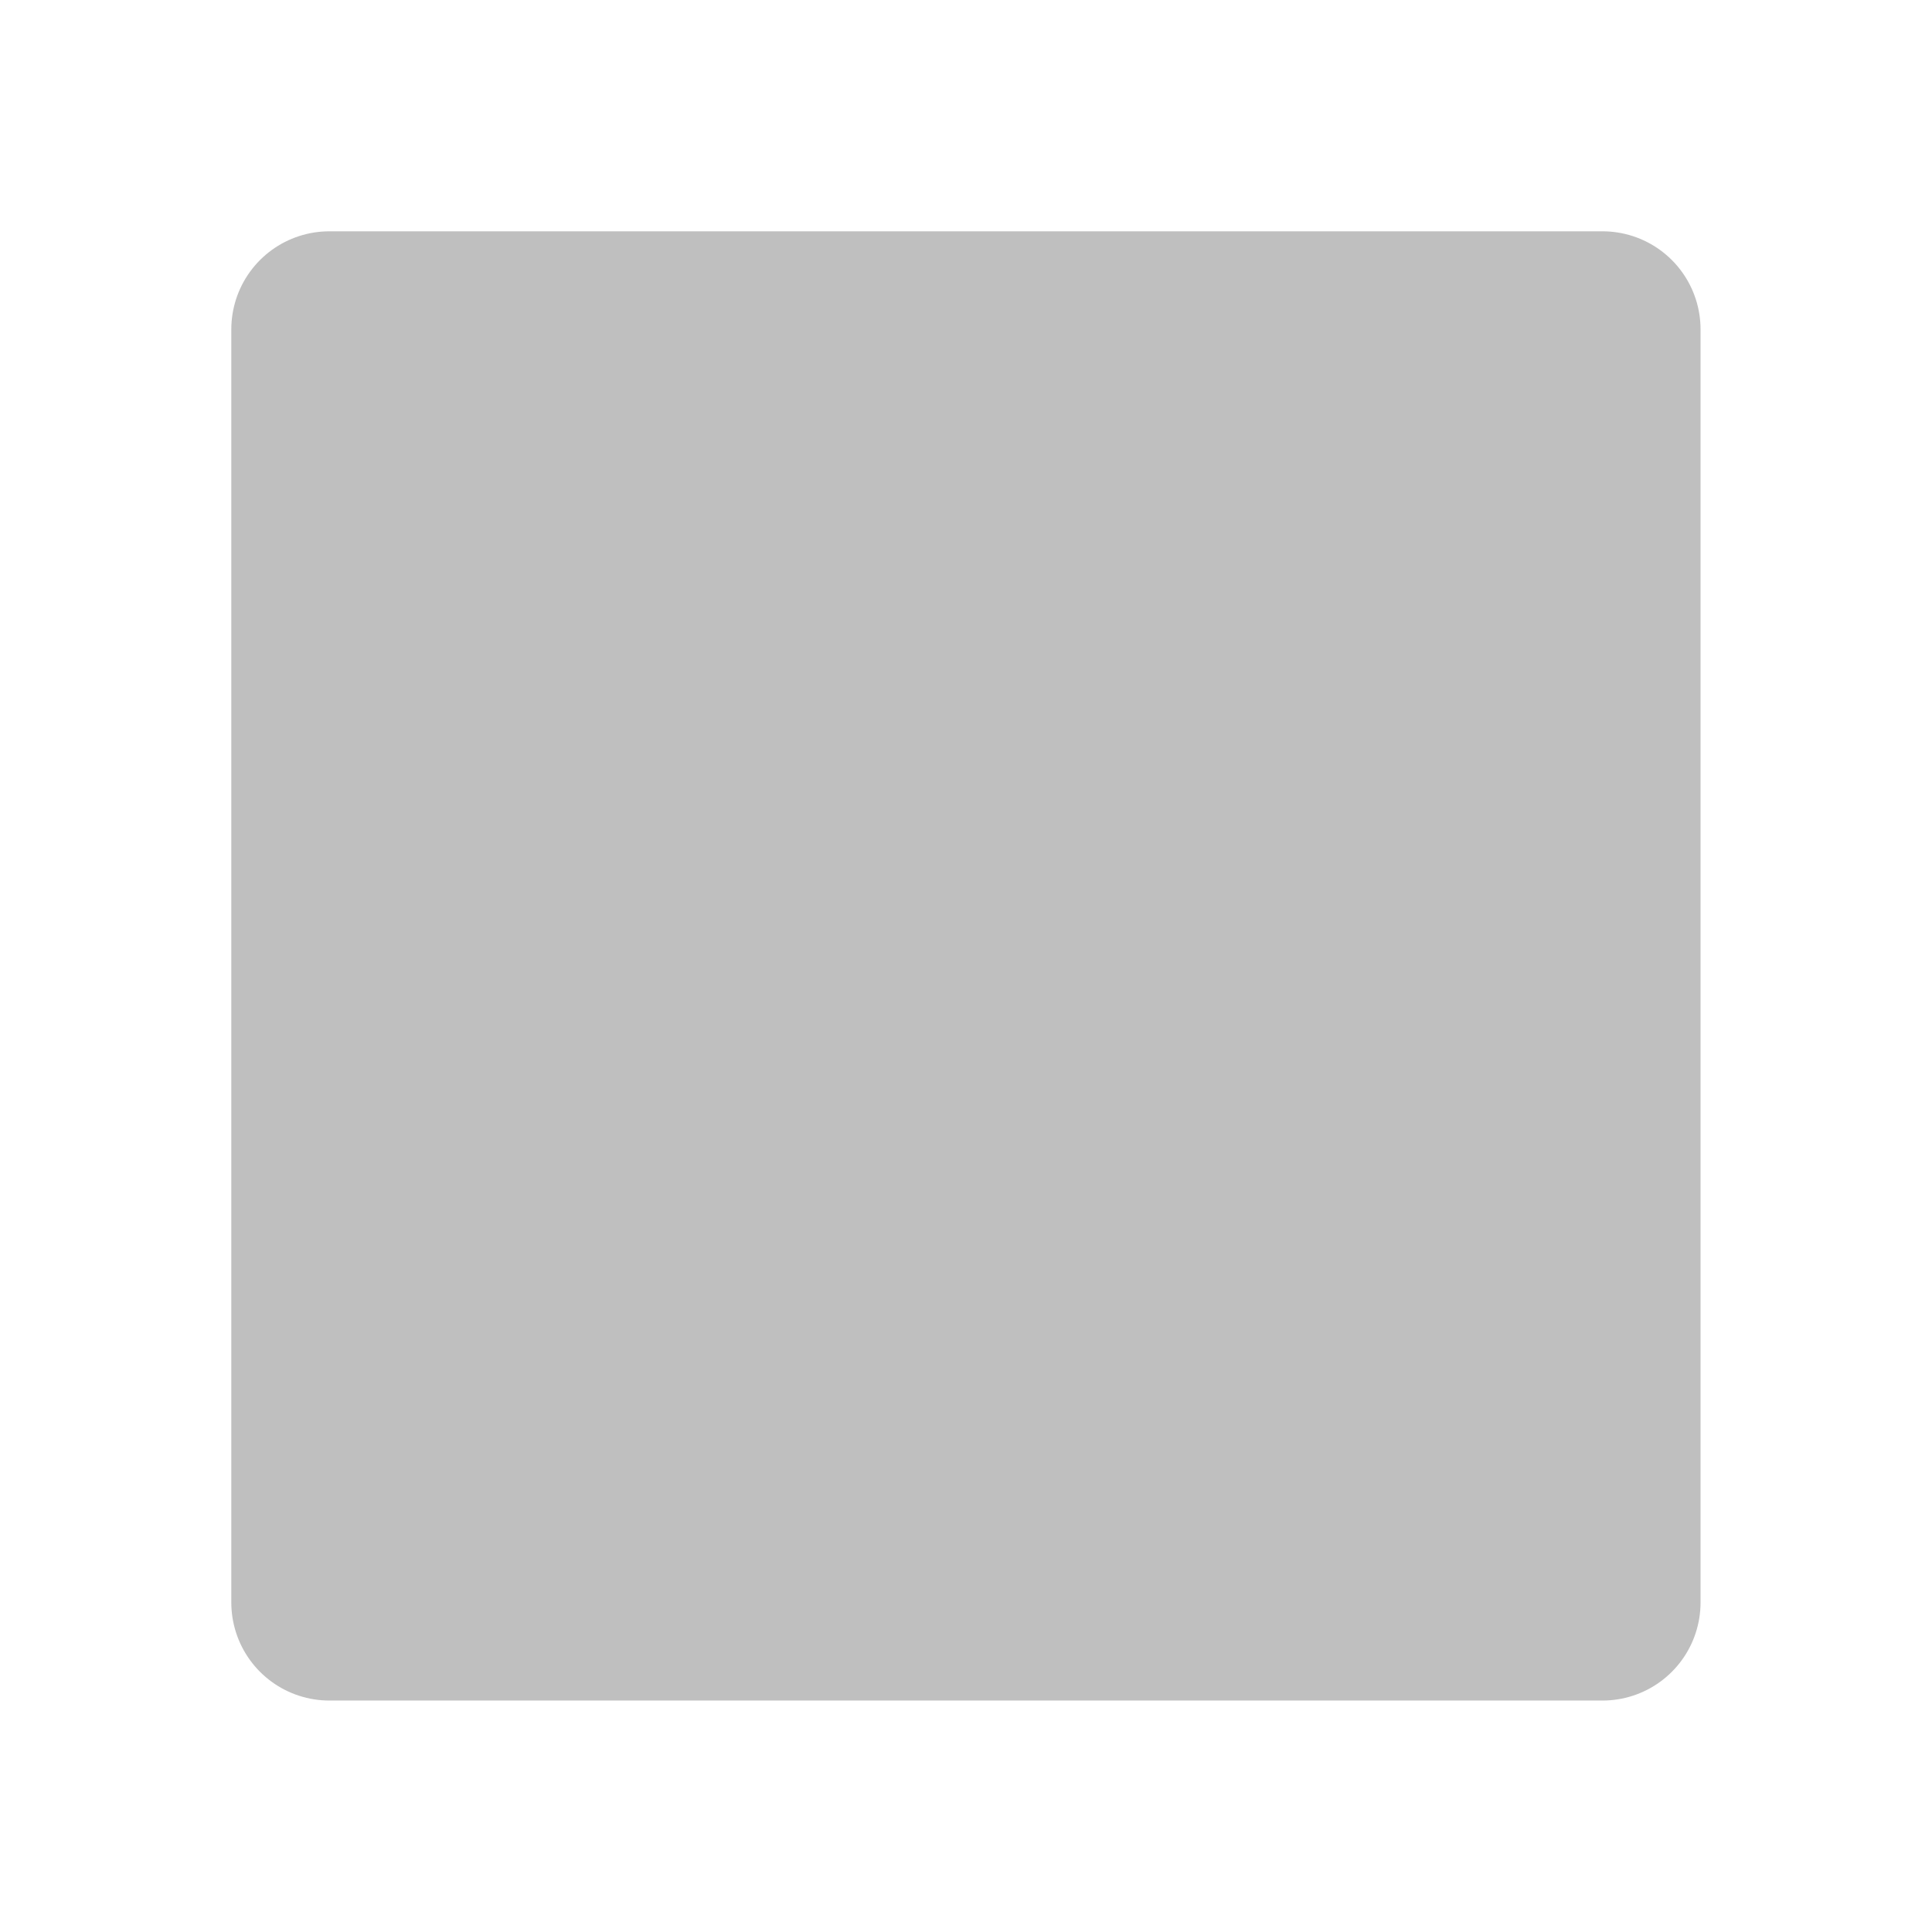
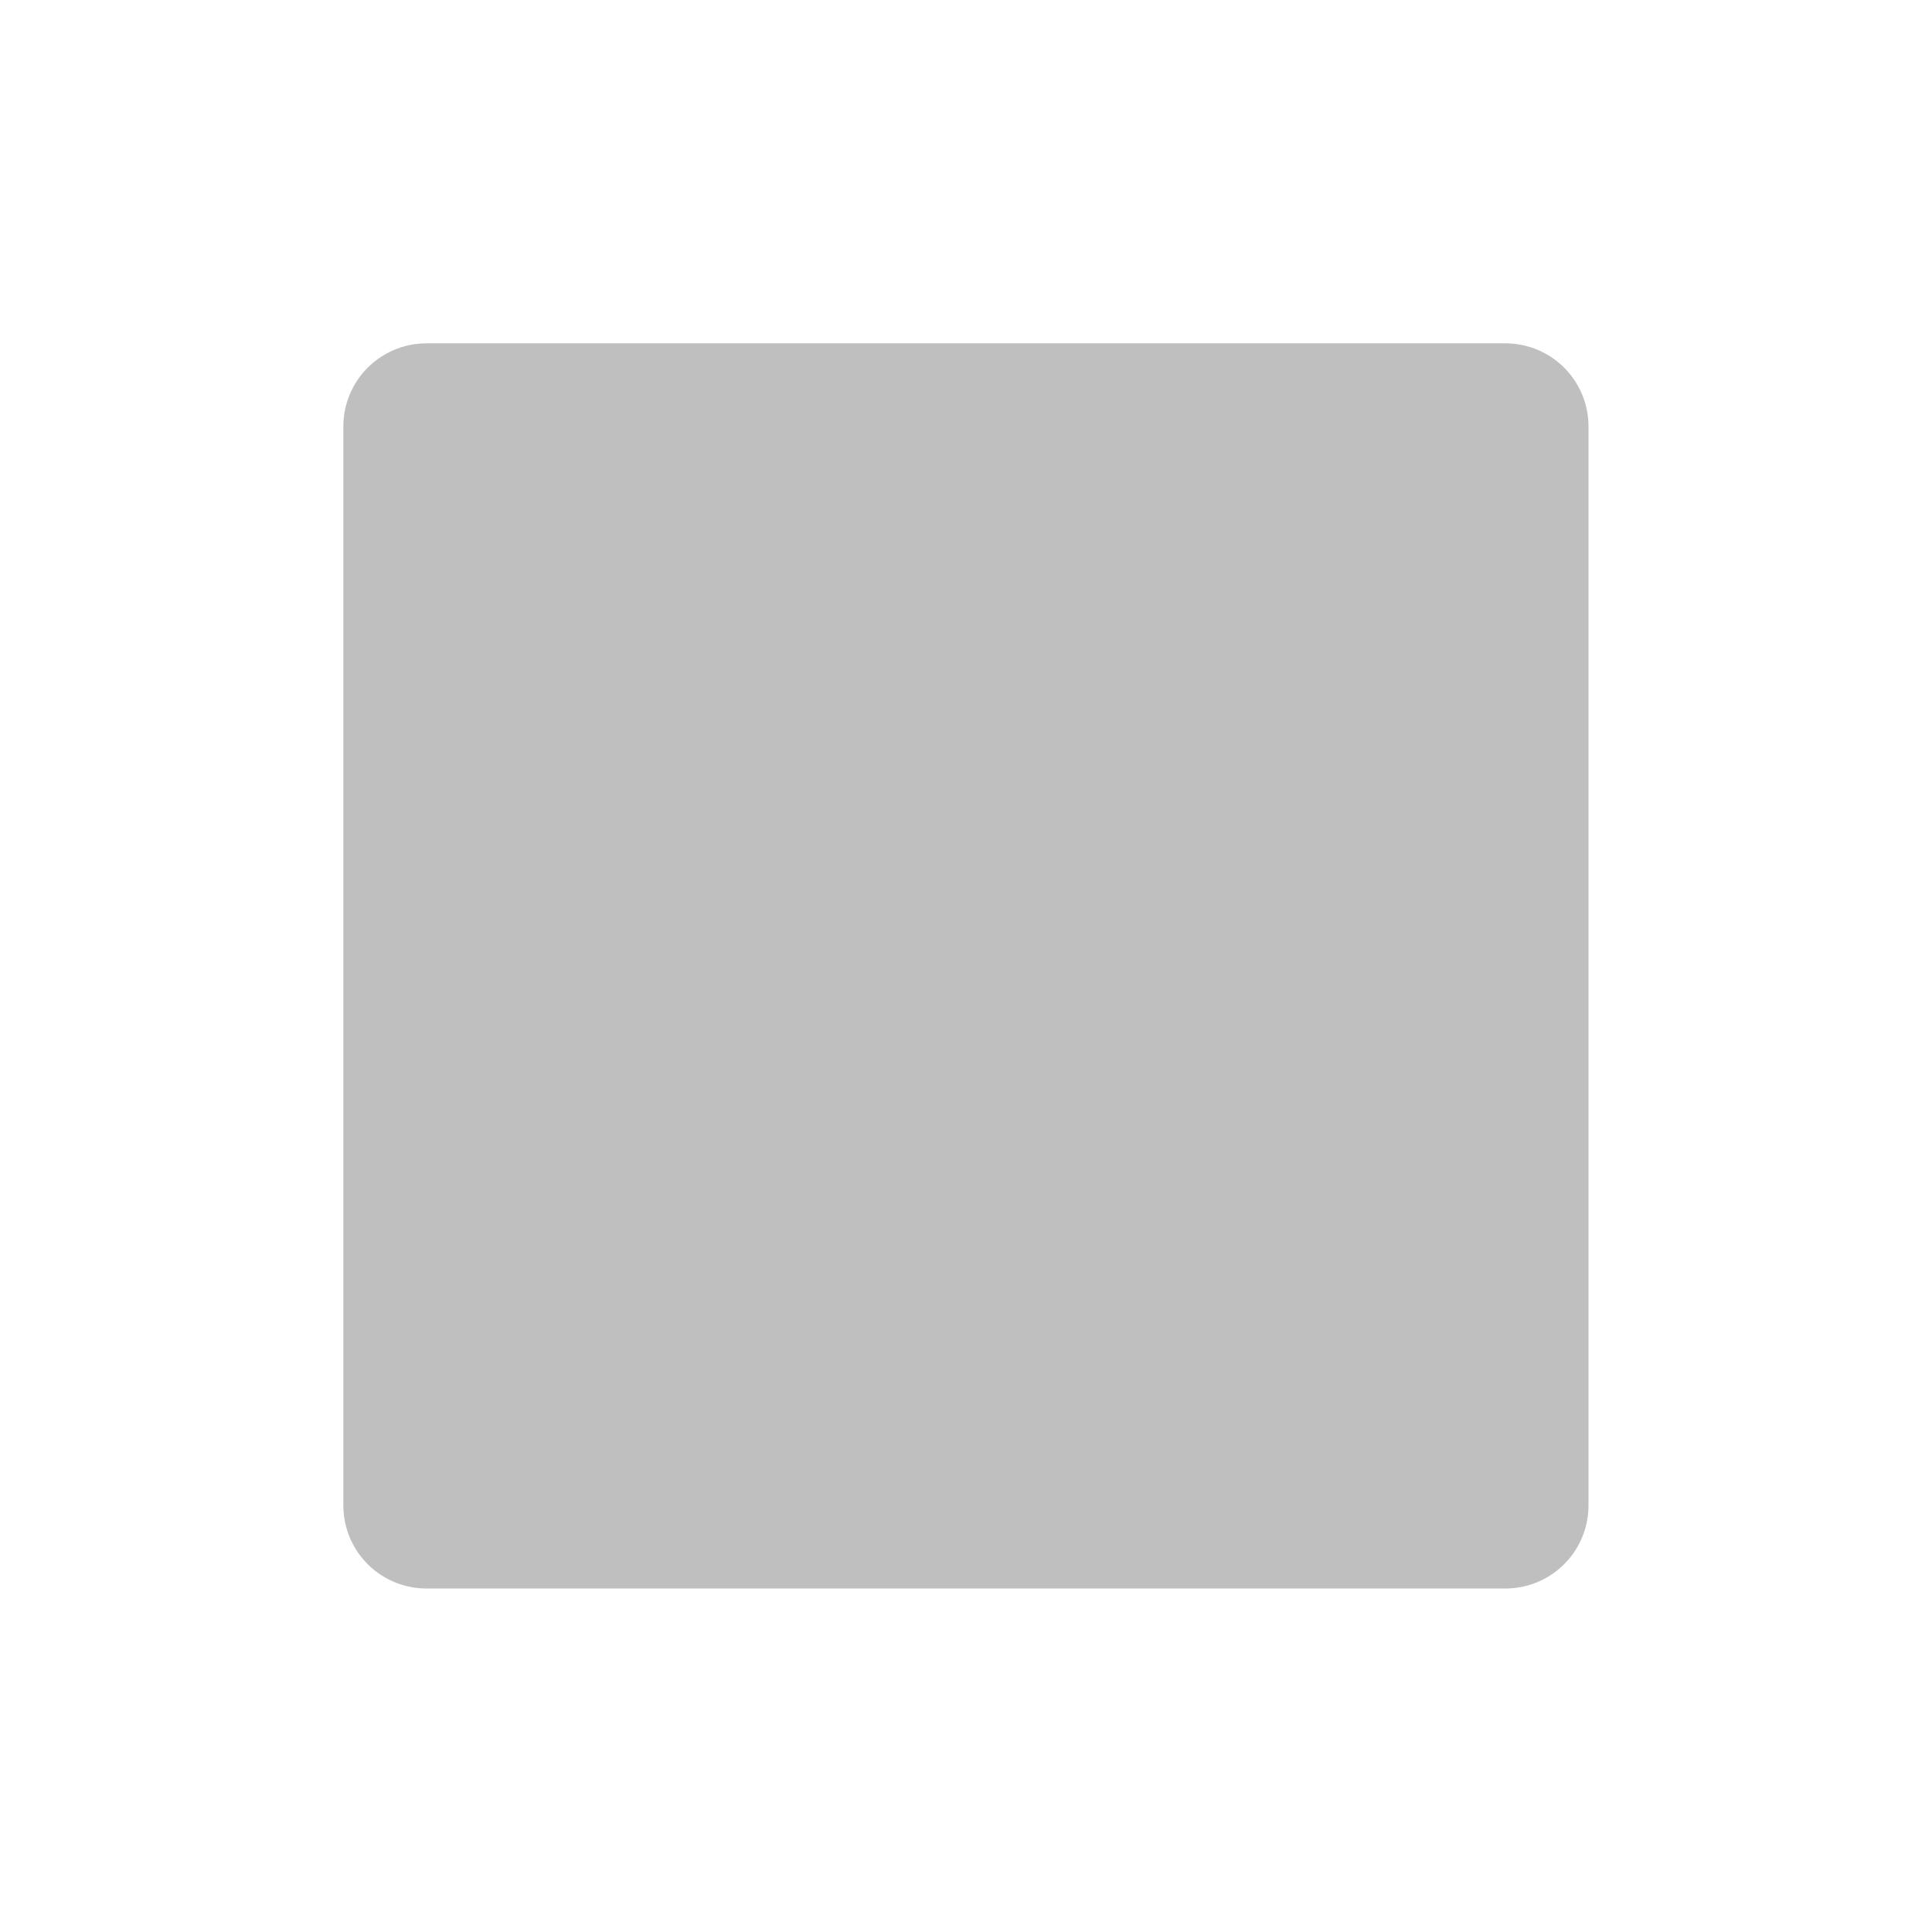
<svg xmlns="http://www.w3.org/2000/svg" width="48" height="48" viewBox="0 0 12.7 12.7" version="1.1" id="svg5">
  <defs id="defs2">
    <linearGradient id="linearGradient14472">
      <stop style="stop-color:#ff0000;stop-opacity:1;" offset="0" id="stop14470" />
    </linearGradient>
    <marker style="overflow:visible" id="Tail" refX="0.0" refY="0.0" orient="auto">
      <g transform="scale(-1.2)" id="g6361">
        <path style="fill:none;fill-rule:evenodd;stroke:context-stroke;stroke-width:0.8;stroke-linecap:round" d="M -3.805,-3.959 L 0.544,0" id="path6349" />
        <path style="fill:none;fill-rule:evenodd;stroke:context-stroke;stroke-width:0.8;stroke-linecap:round" d="M -1.287,-3.959 L 3.062,0" id="path6351" />
        <path style="fill:none;fill-rule:evenodd;stroke:context-stroke;stroke-width:0.8;stroke-linecap:round" d="M 1.305,-3.959 L 5.654,0" id="path6353" />
        <path style="fill:none;fill-rule:evenodd;stroke:context-stroke;stroke-width:0.8;stroke-linecap:round" d="M -3.805,4.178 L 0.544,0.22" id="path6355" />
        <path style="fill:none;fill-rule:evenodd;stroke:context-stroke;stroke-width:0.8;stroke-linecap:round" d="M -1.287,4.178 L 3.062,0.22" id="path6357" />
        <path style="fill:none;fill-rule:evenodd;stroke:context-stroke;stroke-width:0.8;stroke-linecap:round" d="M 1.305,4.178 L 5.654,0.22" id="path6359" />
      </g>
    </marker>
    <linearGradient id="linearGradient5931">
      <stop style="stop-color:#000000;stop-opacity:1;" offset="0" id="stop5929" />
    </linearGradient>
    <filter style="color-interpolation-filters:sRGB" id="filter14046" />
    <filter height="4.355" width="3.551" y="-1.677" x="-1.276" style="color-interpolation-filters:sRGB;" id="filter14074">
      <feGaussianBlur stdDeviation="4" result="result1" id="feGaussianBlur14052" />
      <feComposite in="result1" in2="result1" result="result4" operator="in" id="feComposite14054" />
      <feGaussianBlur stdDeviation="2" result="result6" in="result4" id="feGaussianBlur14056" />
      <feComposite operator="xor" in="result6" in2="result4" result="result8" id="feComposite14058" />
      <feComposite operator="atop" result="fbSourceGraphic" in="result4" in2="result8" id="feComposite14060" />
      <feSpecularLighting specularExponent="10" specularConstant="1.3" surfaceScale="3" lighting-color="rgb(255,255,255)" result="result1" in="fbSourceGraphic" id="feSpecularLighting14064">
        <feDistantLight azimuth="235" elevation="55" id="feDistantLight14062" />
      </feSpecularLighting>
      <feComposite operator="atop" result="result2" in="result1" in2="fbSourceGraphic" id="feComposite14066" />
      <feComposite k3="1" k2="1" operator="arithmetic" result="result4" in="fbSourceGraphic" in2="result2" id="feComposite14068" />
      <feComposite operator="over" in="result4" in2="SourceGraphic" id="feComposite14070" />
      <feBlend mode="multiply" in2="result2" id="feBlend14072" />
    </filter>
+     <marker style="overflow:visible" id="Tail-2" refX="0.0" refY="0.0" orient="auto">
+       <g transform="scale(-1.2)" id="g6361-0">
+         <path style="fill:none;fill-rule:evenodd;stroke:context-stroke;stroke-width:0.8;stroke-linecap:round" d="M -3.805,-3.959 L 0.544,0" id="path6349-1" />
+         <path style="fill:none;fill-rule:evenodd;stroke:context-stroke;stroke-width:0.8;stroke-linecap:round" d="M -1.287,-3.959 L 3.062,0" id="path6351-2" />
+         <path style="fill:none;fill-rule:evenodd;stroke:context-stroke;stroke-width:0.8;stroke-linecap:round" d="M 1.305,-3.959 L 5.654,0" id="path6353-9" />
+         <path style="fill:none;fill-rule:evenodd;stroke:context-stroke;stroke-width:0.8;stroke-linecap:round" d="M -3.805,4.178 L 0.544,0.22" id="path6355-9" />
+         <path style="fill:none;fill-rule:evenodd;stroke:context-stroke;stroke-width:0.8;stroke-linecap:round" d="M -1.287,4.178 L 3.062,0.22" id="path6357-9" />
+         <path style="fill:none;fill-rule:evenodd;stroke:context-stroke;stroke-width:0.8;stroke-linecap:round" d="M 1.305,4.178 L 5.654,0.22" id="path6359-4" />
+       </g>
+     </marker>
+     <filter style="color-interpolation-filters:sRGB" id="filter14046-3" />
+     <filter height="4.355" width="3.551" y="-1.677" x="-1.276" style="color-interpolation-filters:sRGB;" id="filter14074-9">
+       <feGaussianBlur stdDeviation="4" result="result1" id="feGaussianBlur14052-7" />
+       <feComposite in="result1" in2="result1" result="result4" operator="in" id="feComposite14054-4" />
+       <feGaussianBlur stdDeviation="2" result="result6" in="result4" id="feGaussianBlur14056-5" />
+       <feComposite operator="xor" in="result6" in2="result4" result="result8" id="feComposite14058-2" />
+       <feComposite operator="atop" result="fbSourceGraphic" in="result4" in2="result8" id="feComposite14060-0" />
+       <feSpecularLighting specularExponent="10" specularConstant="1.3" surfaceScale="3" lighting-color="rgb(255,255,255)" result="result1" in="fbSourceGraphic" id="feSpecularLighting14064-8">
+         <feDistantLight azimuth="235" elevation="55" id="feDistantLight14062-1" />
+       </feSpecularLighting>
+       <feComposite operator="atop" result="result2" in="result1" in2="fbSourceGraphic" id="feComposite14066-4" />
+       <feComposite k3="1" k2="1" operator="arithmetic" result="result4" in="fbSourceGraphic" in2="result2" id="feComposite14068-8" />
+       <feComposite operator="over" in="result4" in2="SourceGraphic" id="feComposite14070-2" />
+       <feBlend mode="multiply" in2="result2" id="feBlend14072-5" />
+     </filter>
  </defs>
  <g id="layer1">
    <path style="fill:none;stroke:#000000;stroke-width:0.265px;stroke-linecap:butt;stroke-linejoin:miter;stroke-opacity:1" d="m 6.227,2.971 v 0" id="path305" />
-     <rect style="fill:#bfbfbf;fill-rule:evenodd;stroke:#bfbfbf;stroke-width:1.289;stroke-linejoin:round;stroke-miterlimit:4.7;paint-order:markers fill stroke;fill-opacity:1;stroke-opacity:1" id="rect895" width="8.369" height="8.369" x="2.165" y="2.165" />
+     <rect style="fill:#bfbfbf;fill-opacity:1;fill-rule:evenodd;stroke:#bfbfbf;stroke-width:1.092;stroke-linejoin:round;stroke-miterlimit:4.7;stroke-opacity:1;paint-order:markers fill stroke" id="rect895" width="7.093" height="7.093" x="2.803" y="2.803" />
  </g>
</svg>
